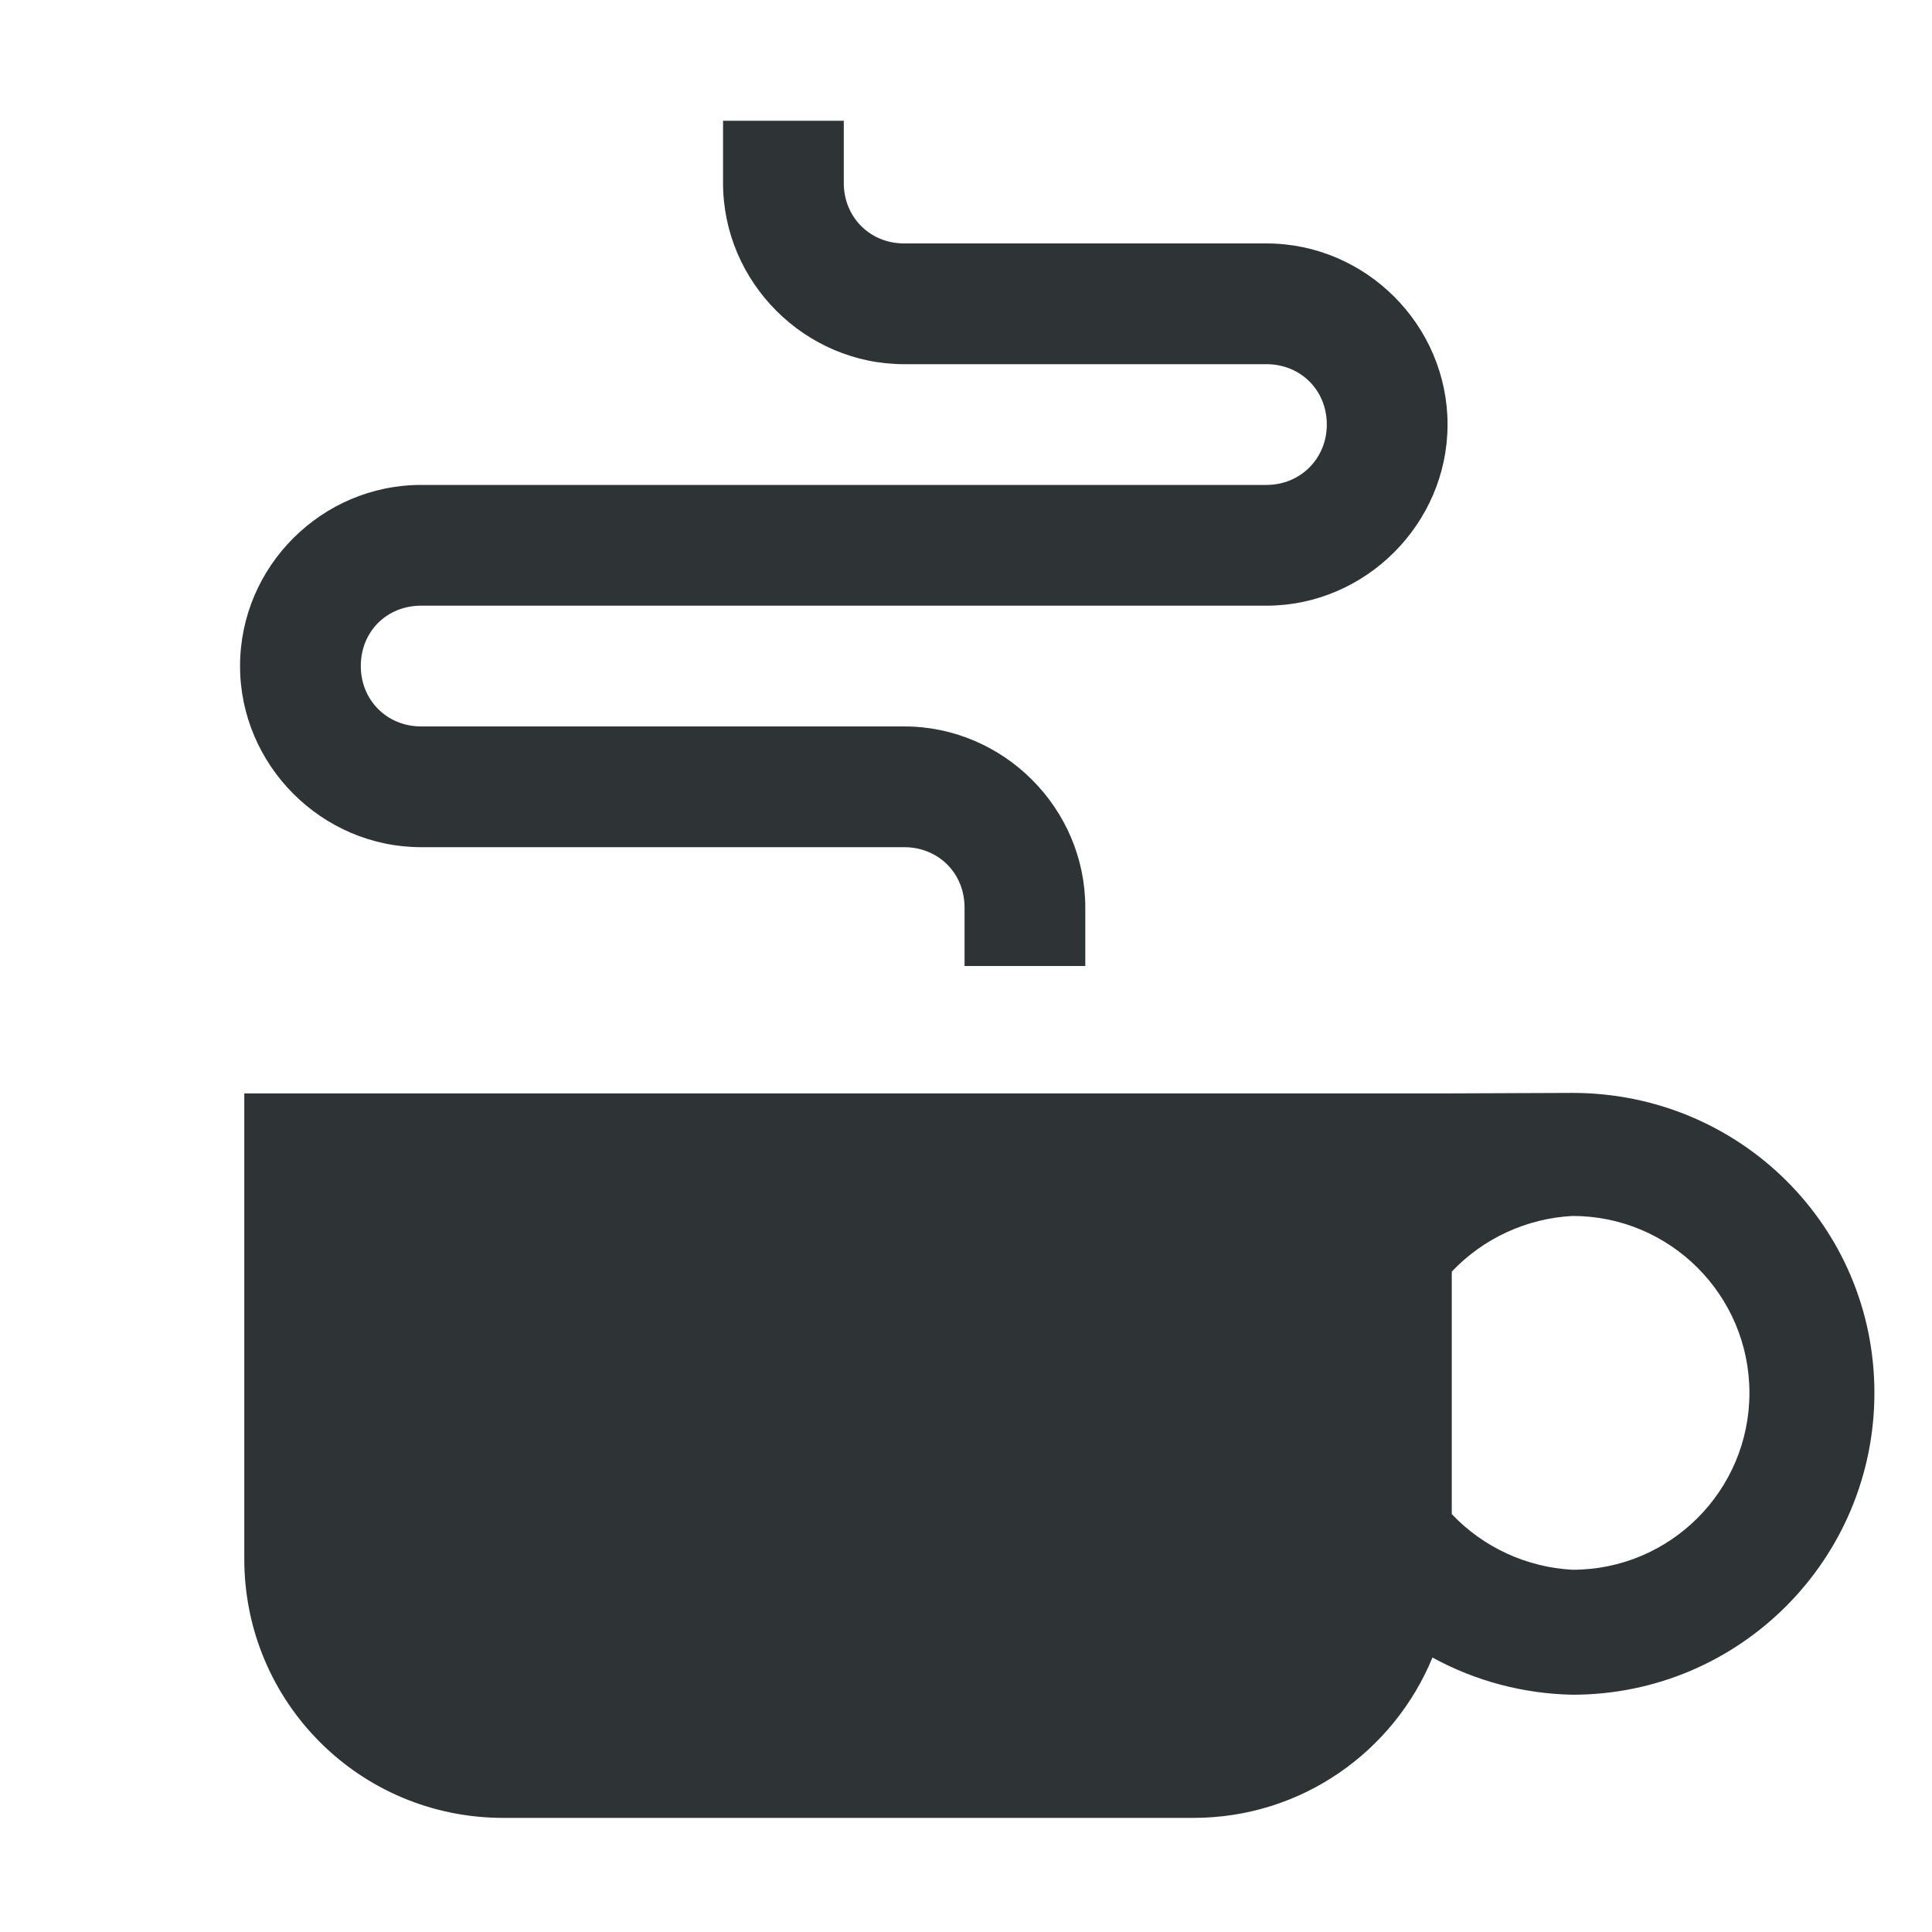
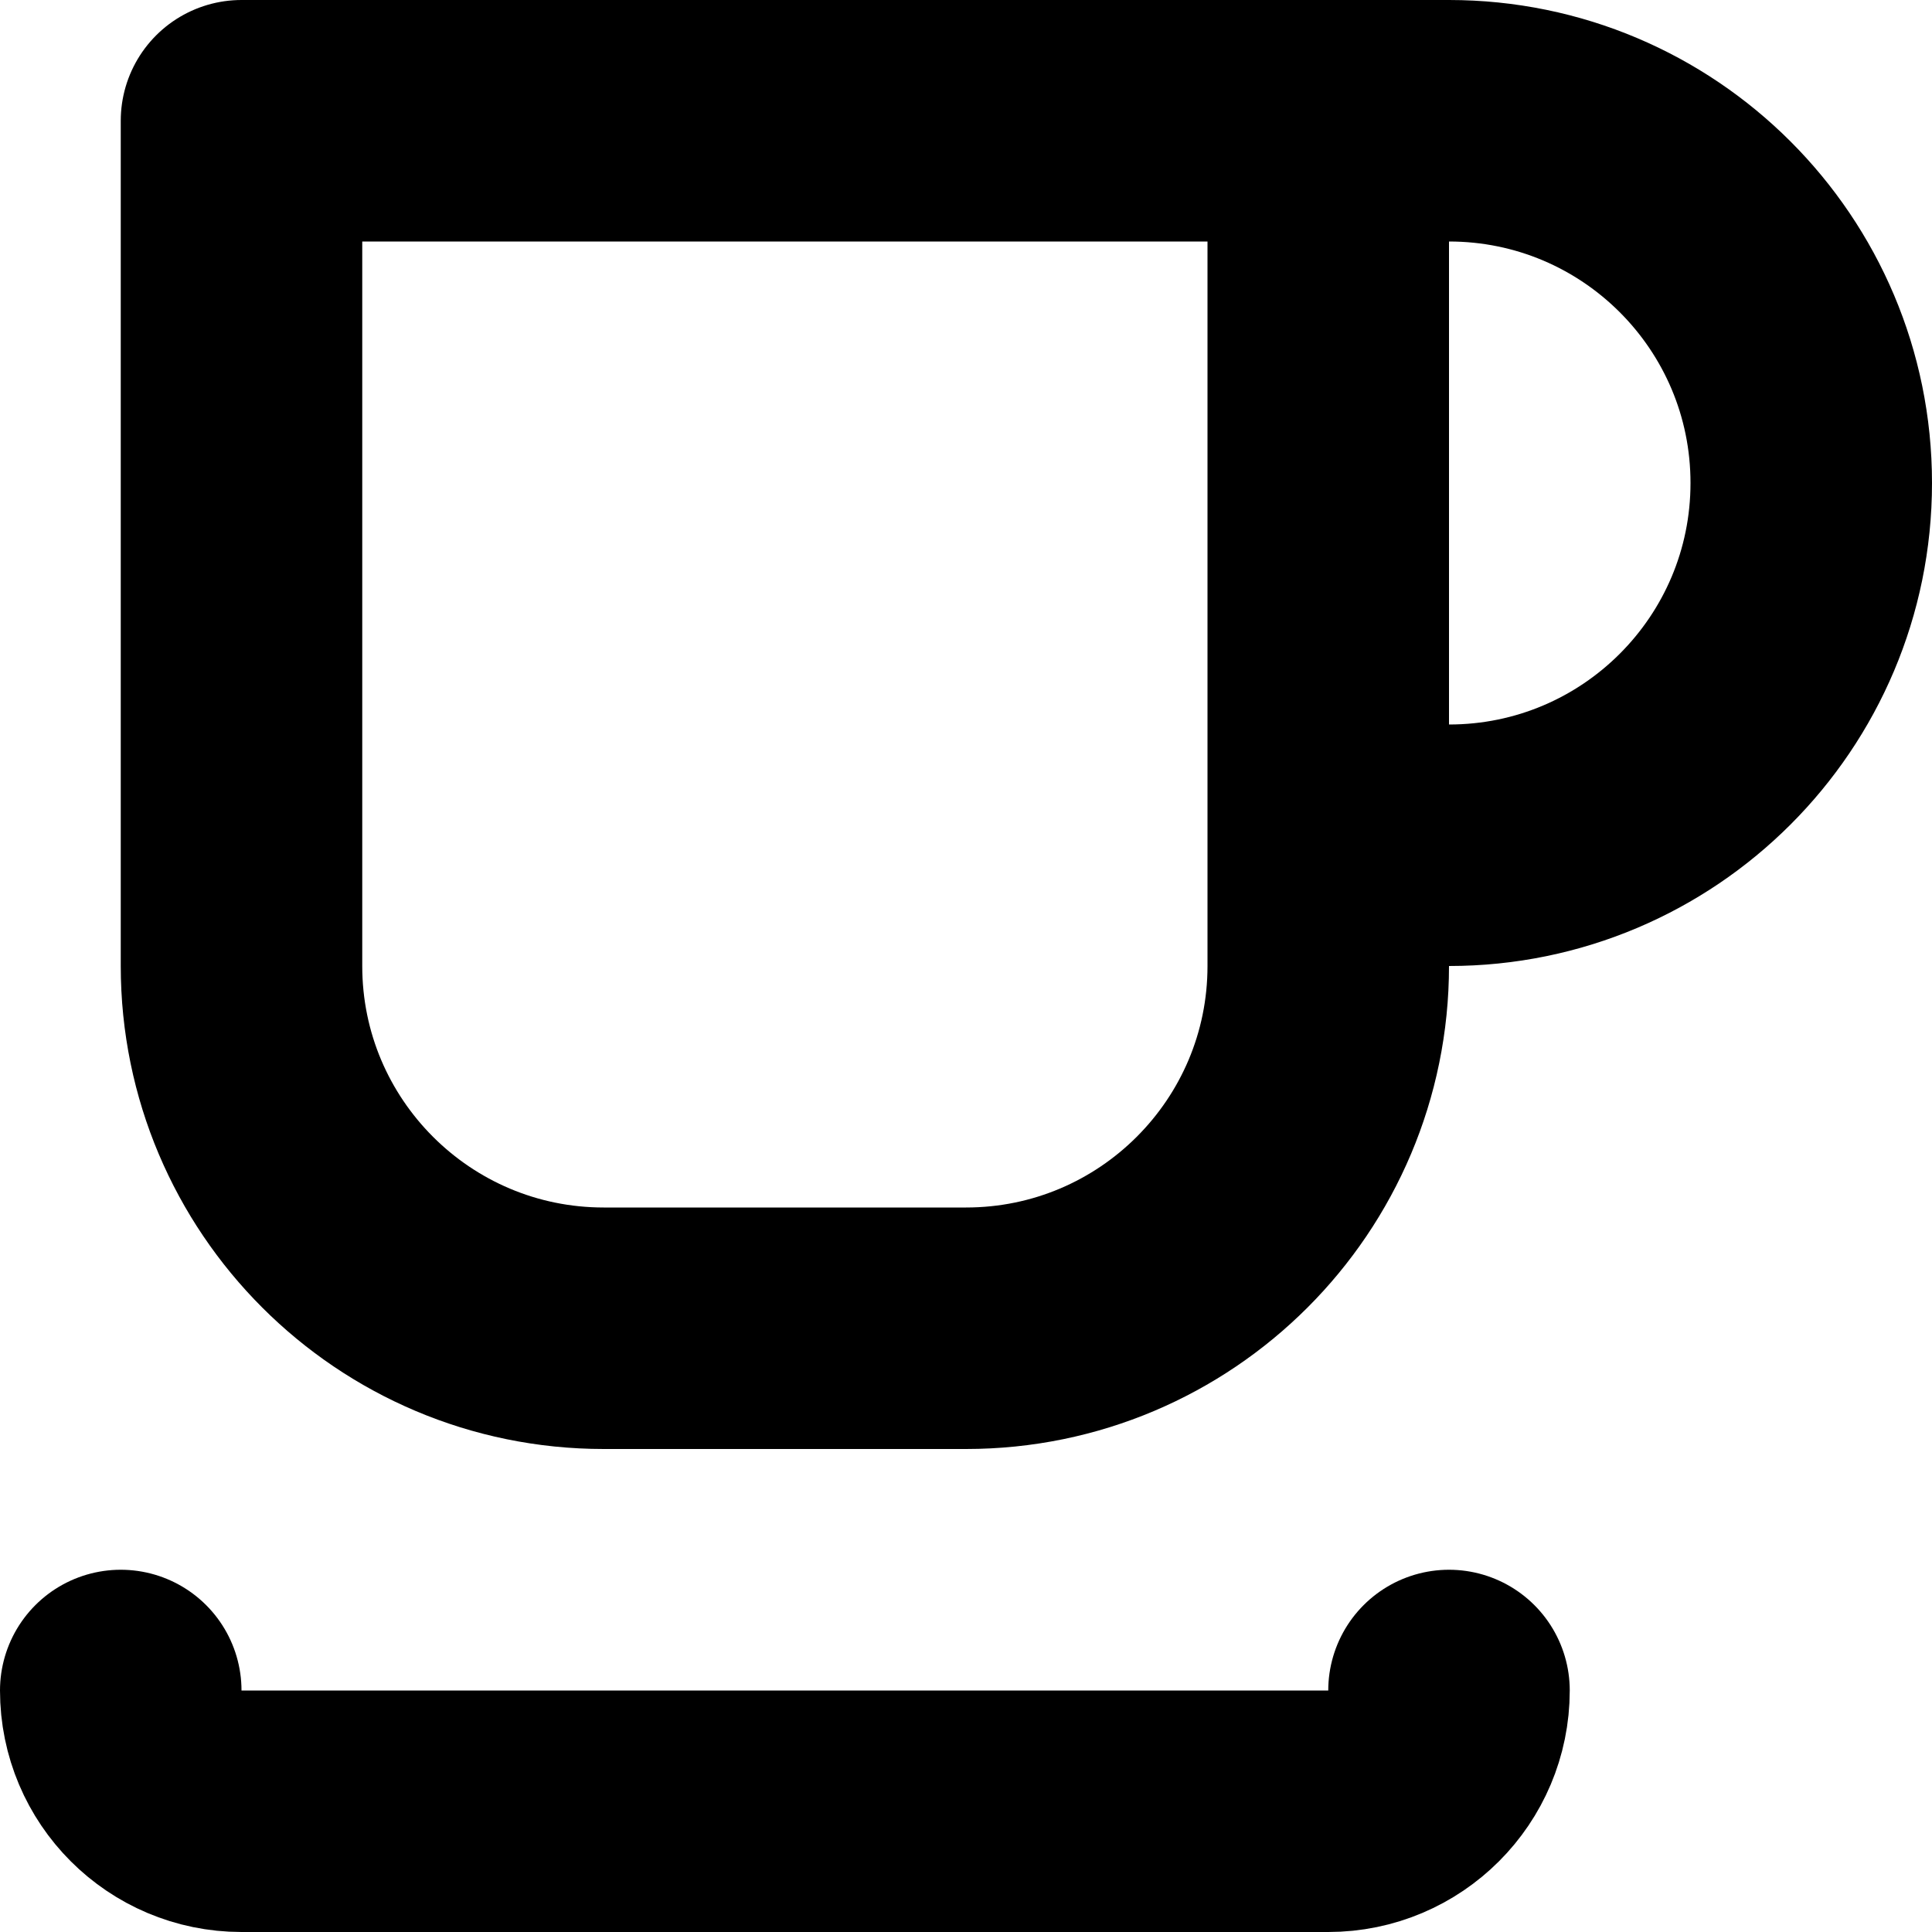
- <svg xmlns="http://www.w3.org/2000/svg" width="16px" height="16px" viewBox="0 0 16 16" version="1.1">
-   <g id="surface130310">
-     <path style=" stroke:none;fill-rule:nonzero;fill:rgb(18.039%,20.392%,21.176%);fill-opacity:1;" d="M 13.023 9.051 L 12.023 9.055 L 2.023 9.055 L 2.023 12.91 C 2.023 14.098 2.98 15.055 4.168 15.055 L 9.883 15.055 C 10.781 15.055 11.543 14.504 11.863 13.727 C 12.219 13.922 12.617 14.027 13.023 14.035 C 14.406 14.035 15.523 12.914 15.523 11.535 C 15.523 10.156 14.406 9.051 13.023 9.051 Z M 13.023 10.07 C 13.832 10.07 14.488 10.727 14.488 11.535 C 14.488 12.344 13.832 13 13.023 13 C 12.645 12.98 12.285 12.816 12.023 12.539 L 12.023 10.531 C 12.285 10.254 12.645 10.09 13.023 10.07 Z M 13.023 10.07 " />
-     <path style=" stroke:none;fill-rule:nonzero;fill:rgb(18.039%,20.392%,21.176%);fill-opacity:1;" d="M 5.988 1 L 5.988 1.516 C 5.988 2.336 6.664 3.016 7.488 3.016 L 10.488 3.016 C 10.77 3.016 10.988 3.23 10.988 3.516 C 10.988 3.797 10.77 4.016 10.488 4.016 L 3.488 4.016 C 2.664 4.016 1.988 4.691 1.988 5.516 C 1.988 6.336 2.664 7.016 3.488 7.016 L 7.488 7.016 C 7.77 7.016 7.988 7.23 7.988 7.516 L 7.988 8 L 8.988 8 L 8.988 7.516 C 8.988 6.691 8.309 6.016 7.488 6.016 L 3.488 6.016 C 3.203 6.016 2.988 5.797 2.988 5.516 C 2.988 5.23 3.203 5.016 3.488 5.016 L 10.488 5.016 C 11.309 5.016 11.988 4.336 11.988 3.516 C 11.988 2.691 11.309 2.016 10.488 2.016 L 7.488 2.016 C 7.203 2.016 6.988 1.797 6.988 1.516 L 6.988 1 Z M 5.988 1 " />
-   </g>
+ <svg xmlns="http://www.w3.org/2000/svg" xmlns:ns1="https://www.gtk.org/grappa" ns1:version="1" ns1:state-names="outline empty" ns1:state="0" id="svg1" width="16" height="16">
+   <path id="coffee mug" style="" fill="none" fill-rule="nonzero" stroke="url(#gpa:foreground) rgb(0,0,0)" stroke-opacity="1" stroke-width="2" stroke-linecap="round" stroke-linejoin="round" stroke-miterlimit="4" d="M 11 1 L 12 1 A 3 3 45 0 1 15 4 A 3 3 135 0 1 12 7 L 11 7 M 1 14 A 1 1 0 0 0 2 15 L 11 15 A 1 1 0 0 0 12 14 M 2 1 L 2 8 A 3 3 0 0 0 5 11 L 8 11 A 3 3 0 0 0 11 8 L 11 1 Z" ns1:stroke-minwidth="25%" ns1:stroke-maxwidth="150%">
+   </path>
</svg>
